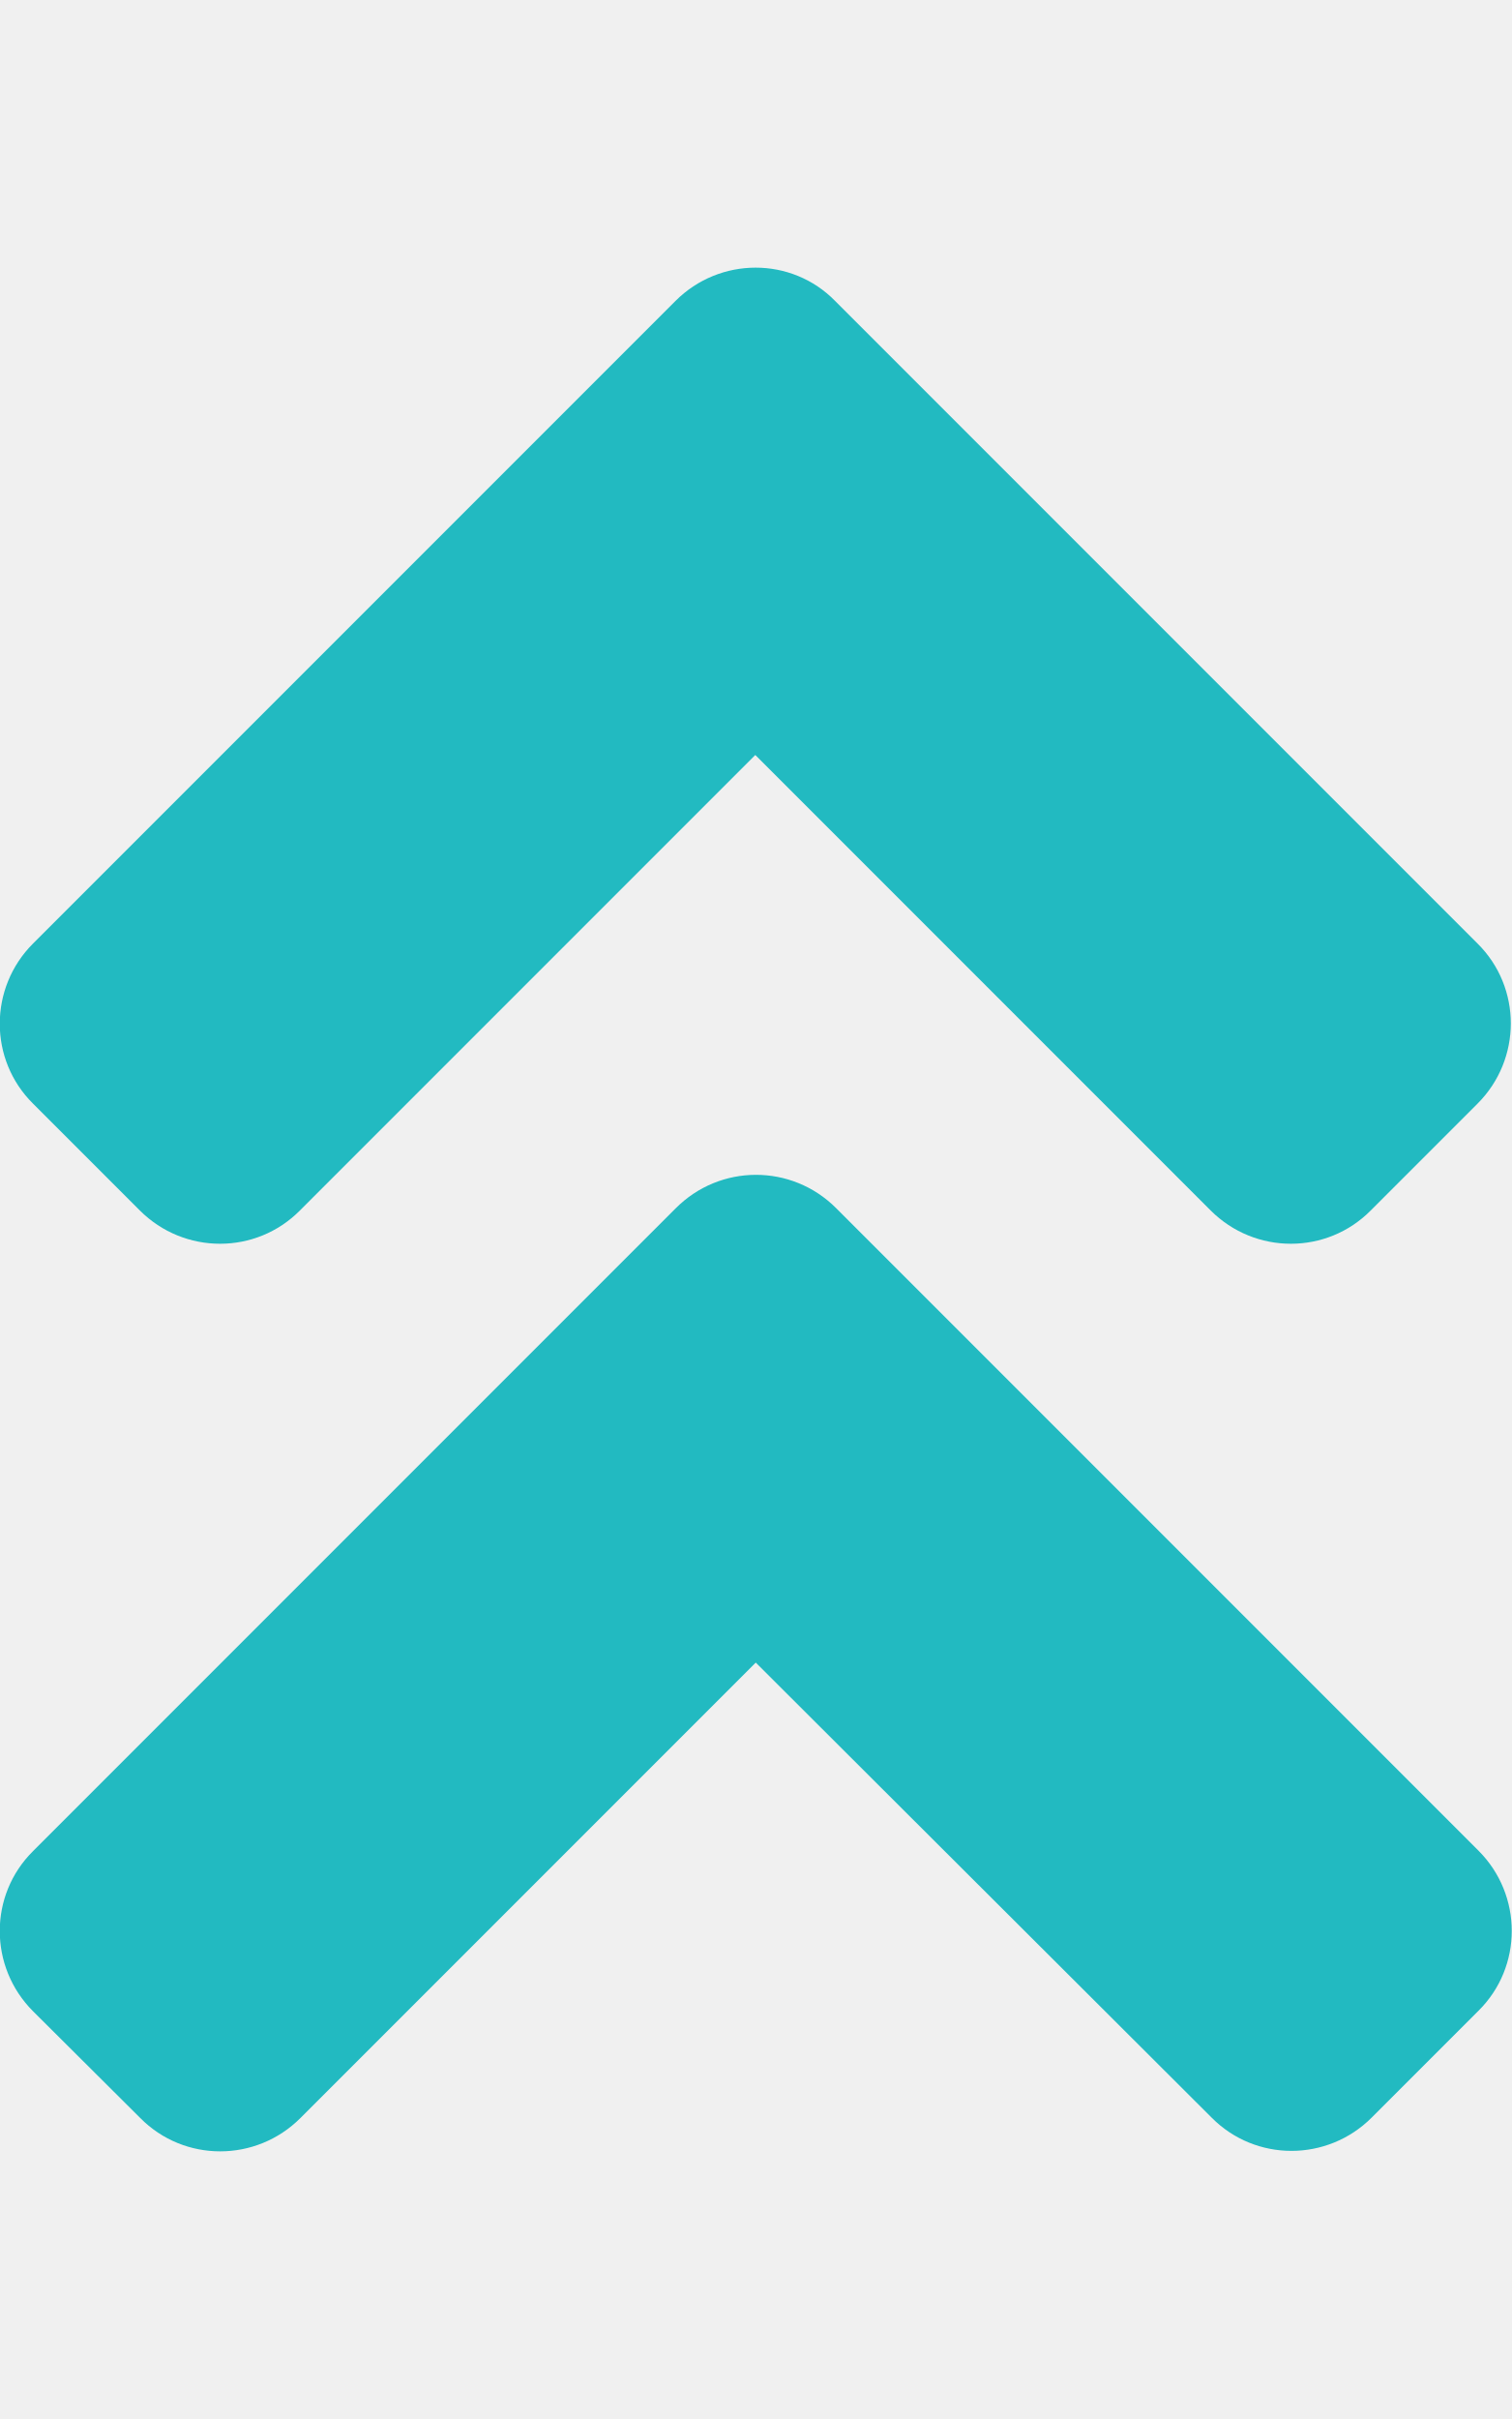
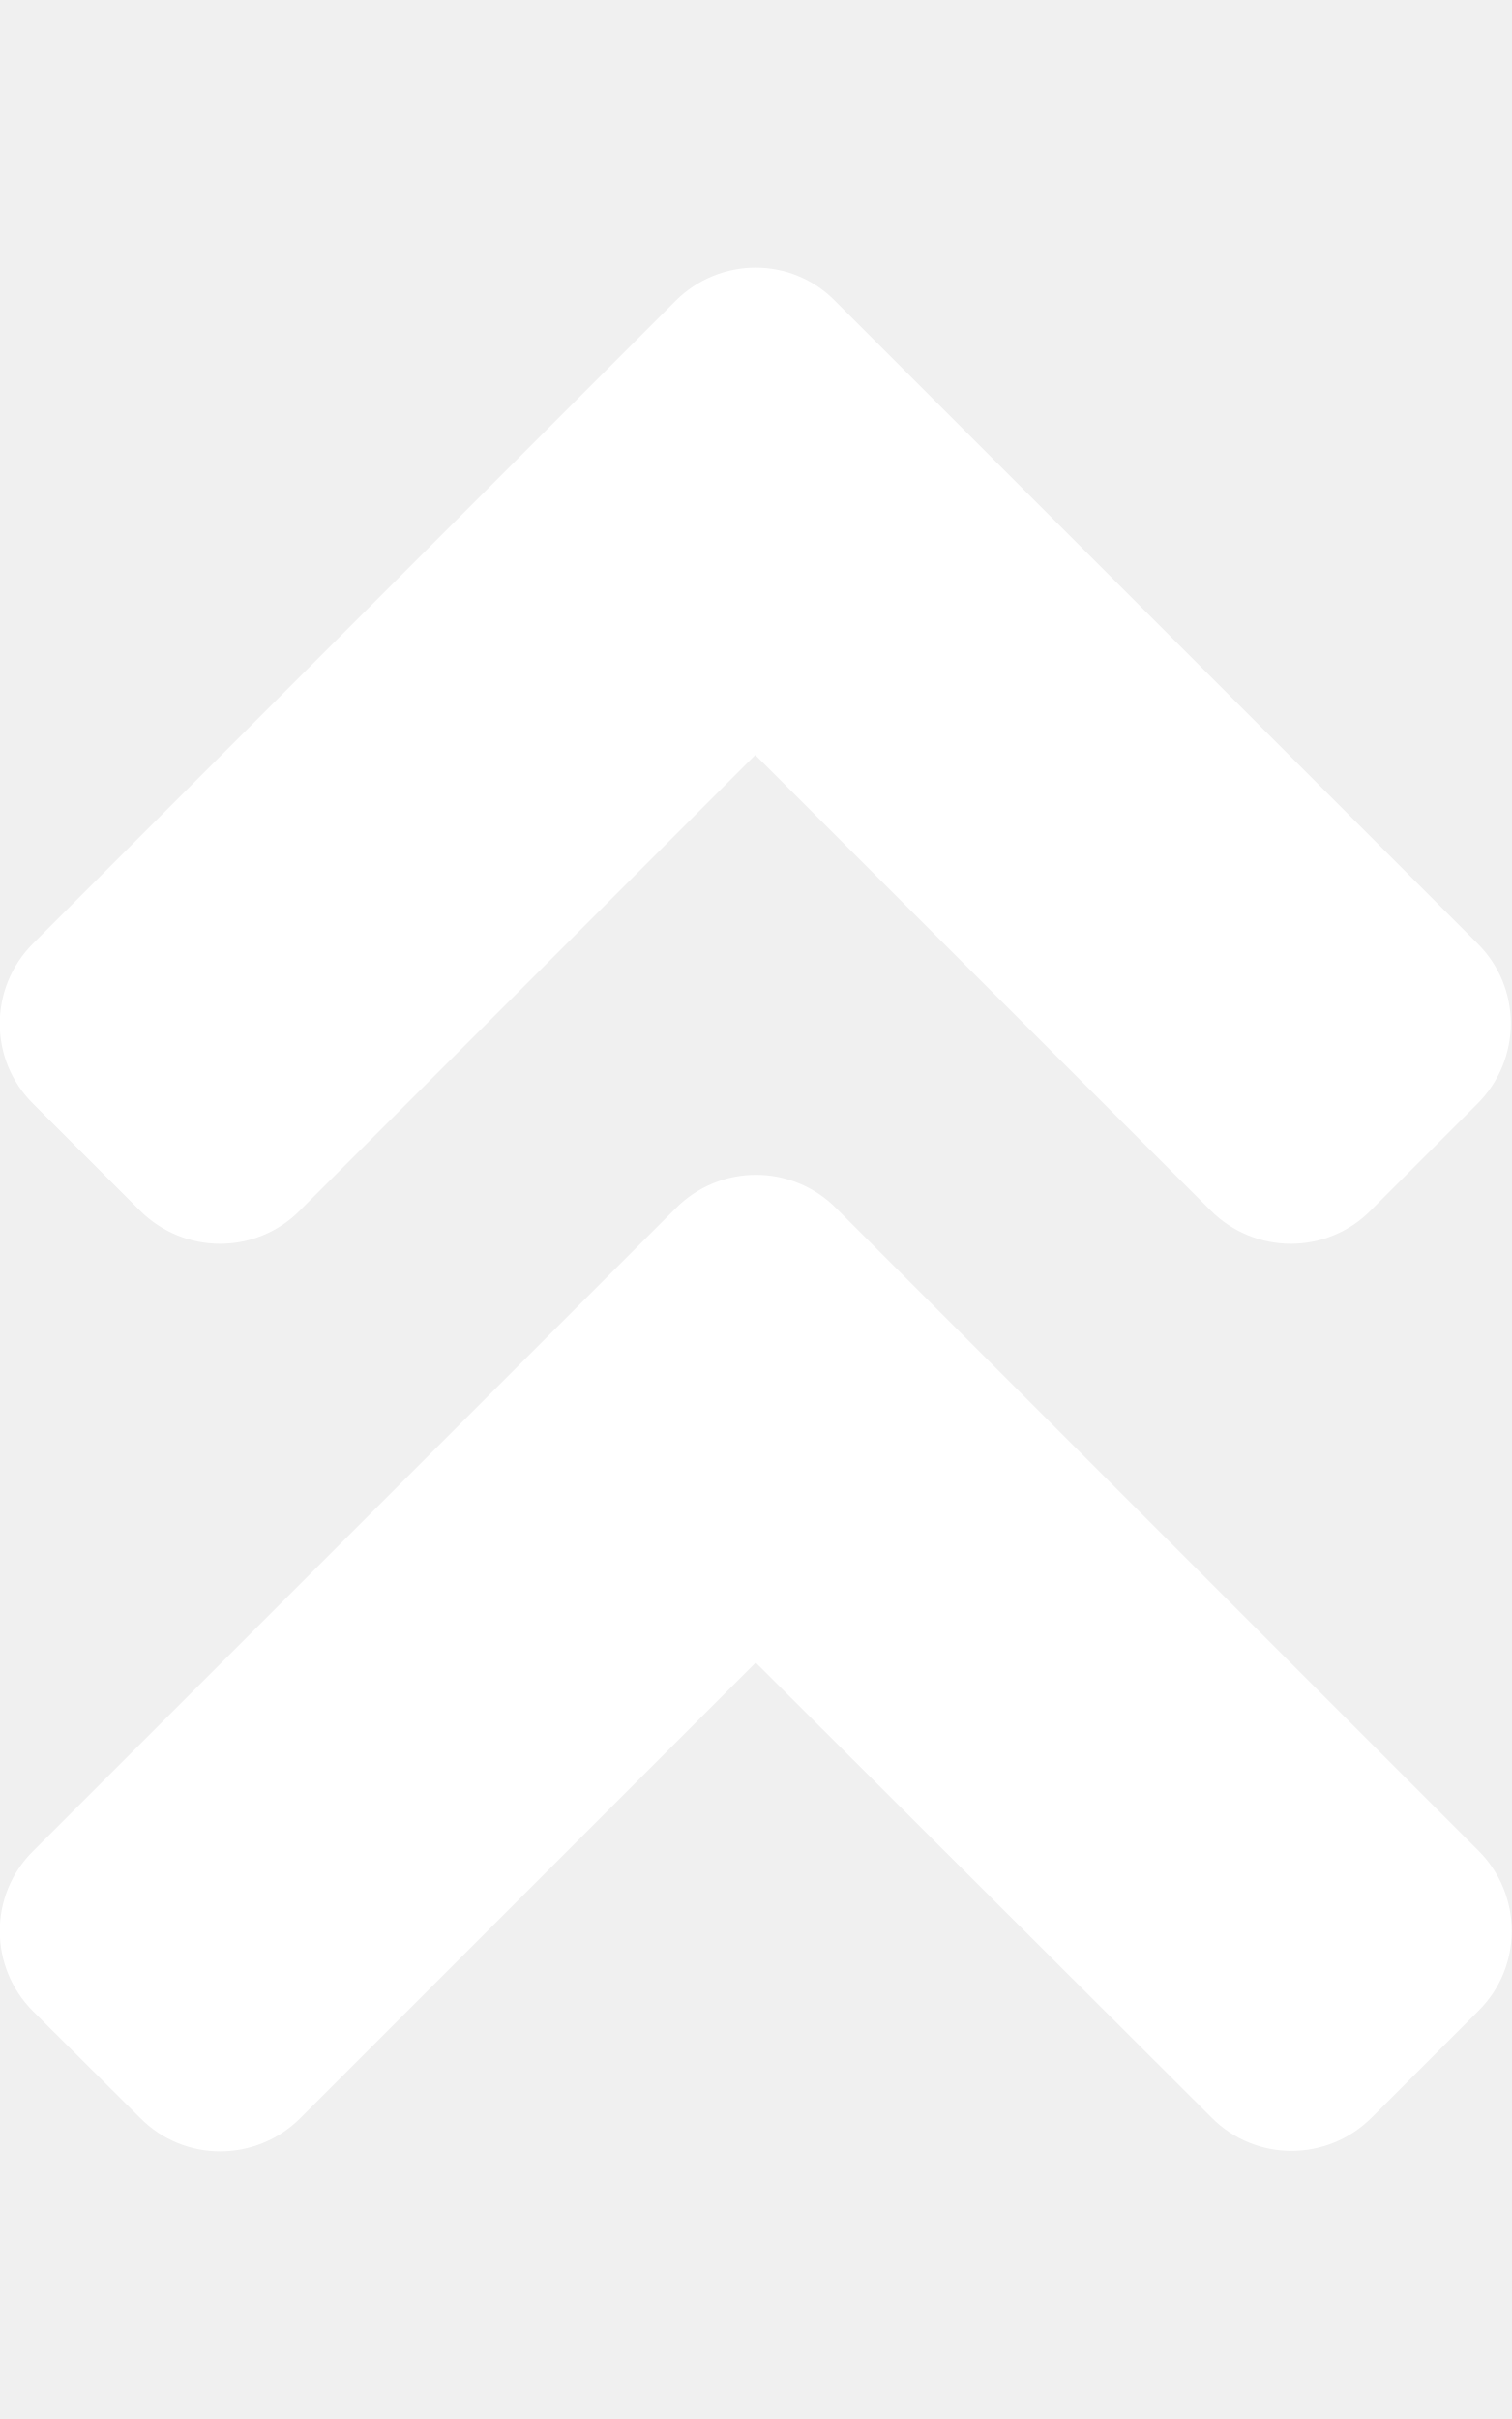
- <svg xmlns="http://www.w3.org/2000/svg" id="svg833" viewBox="0 0 320 512" version="1.1" role="img" focusable="false" data-prefix="fas" data-icon="angle-double-up" aria-hidden="true" class="svg-inline--fa fa-angle-double-up fa-w-10">
+ <svg xmlns="http://www.w3.org/2000/svg" class="svg-inline--fa fa-angle-double-up fa-w-10" aria-hidden="true" data-icon="angle-double-up" data-prefix="fas" focusable="false" role="img" version="1.1" viewBox="0 0 320 512" id="svg833">
  <defs id="defs837" />
-   <path style="fill:#22bac1;fill-opacity:1" id="path831" d="M177 255.7l136 136c9.4 9.4 9.4 24.6 0 33.9l-22.6 22.6c-9.4 9.4-24.6 9.4-33.9 0L160 351.9l-96.4 96.4c-9.4 9.4-24.6 9.4-33.9 0L7 425.7c-9.4-9.4-9.4-24.6 0-33.9l136-136c9.4-9.5 24.6-9.5 34-.1zm-34-192L7 199.7c-9.4 9.4-9.4 24.6 0 33.9l22.6 22.6c9.4 9.4 24.6 9.4 33.9 0l96.4-96.4 96.4 96.4c9.4 9.4 24.6 9.4 33.9 0l22.6-22.6c9.4-9.4 9.4-24.6 0-33.9l-136-136c-9.2-9.4-24.4-9.4-33.8 0z" class="icon" />
+   <path class="icon" d="M177 255.7l136 136c9.4 9.4 9.4 24.6 0 33.9l-22.6 22.6c-9.4 9.4-24.6 9.4-33.9 0L160 351.9l-96.4 96.4c-9.4 9.4-24.6 9.4-33.9 0L7 425.7c-9.4-9.4-9.4-24.6 0-33.9l136-136c9.4-9.5 24.6-9.5 34-.1zm-34-192L7 199.7c-9.4 9.4-9.4 24.6 0 33.9l22.6 22.6c9.4 9.4 24.6 9.4 33.9 0l96.4-96.4 96.4 96.4c9.4 9.4 24.6 9.4 33.9 0l22.6-22.6c9.4-9.4 9.4-24.6 0-33.9l-136-136c-9.2-9.4-24.4-9.4-33.8 0z" id="path831" style="fill:#ffffff;fill-opacity:1" />
</svg>
